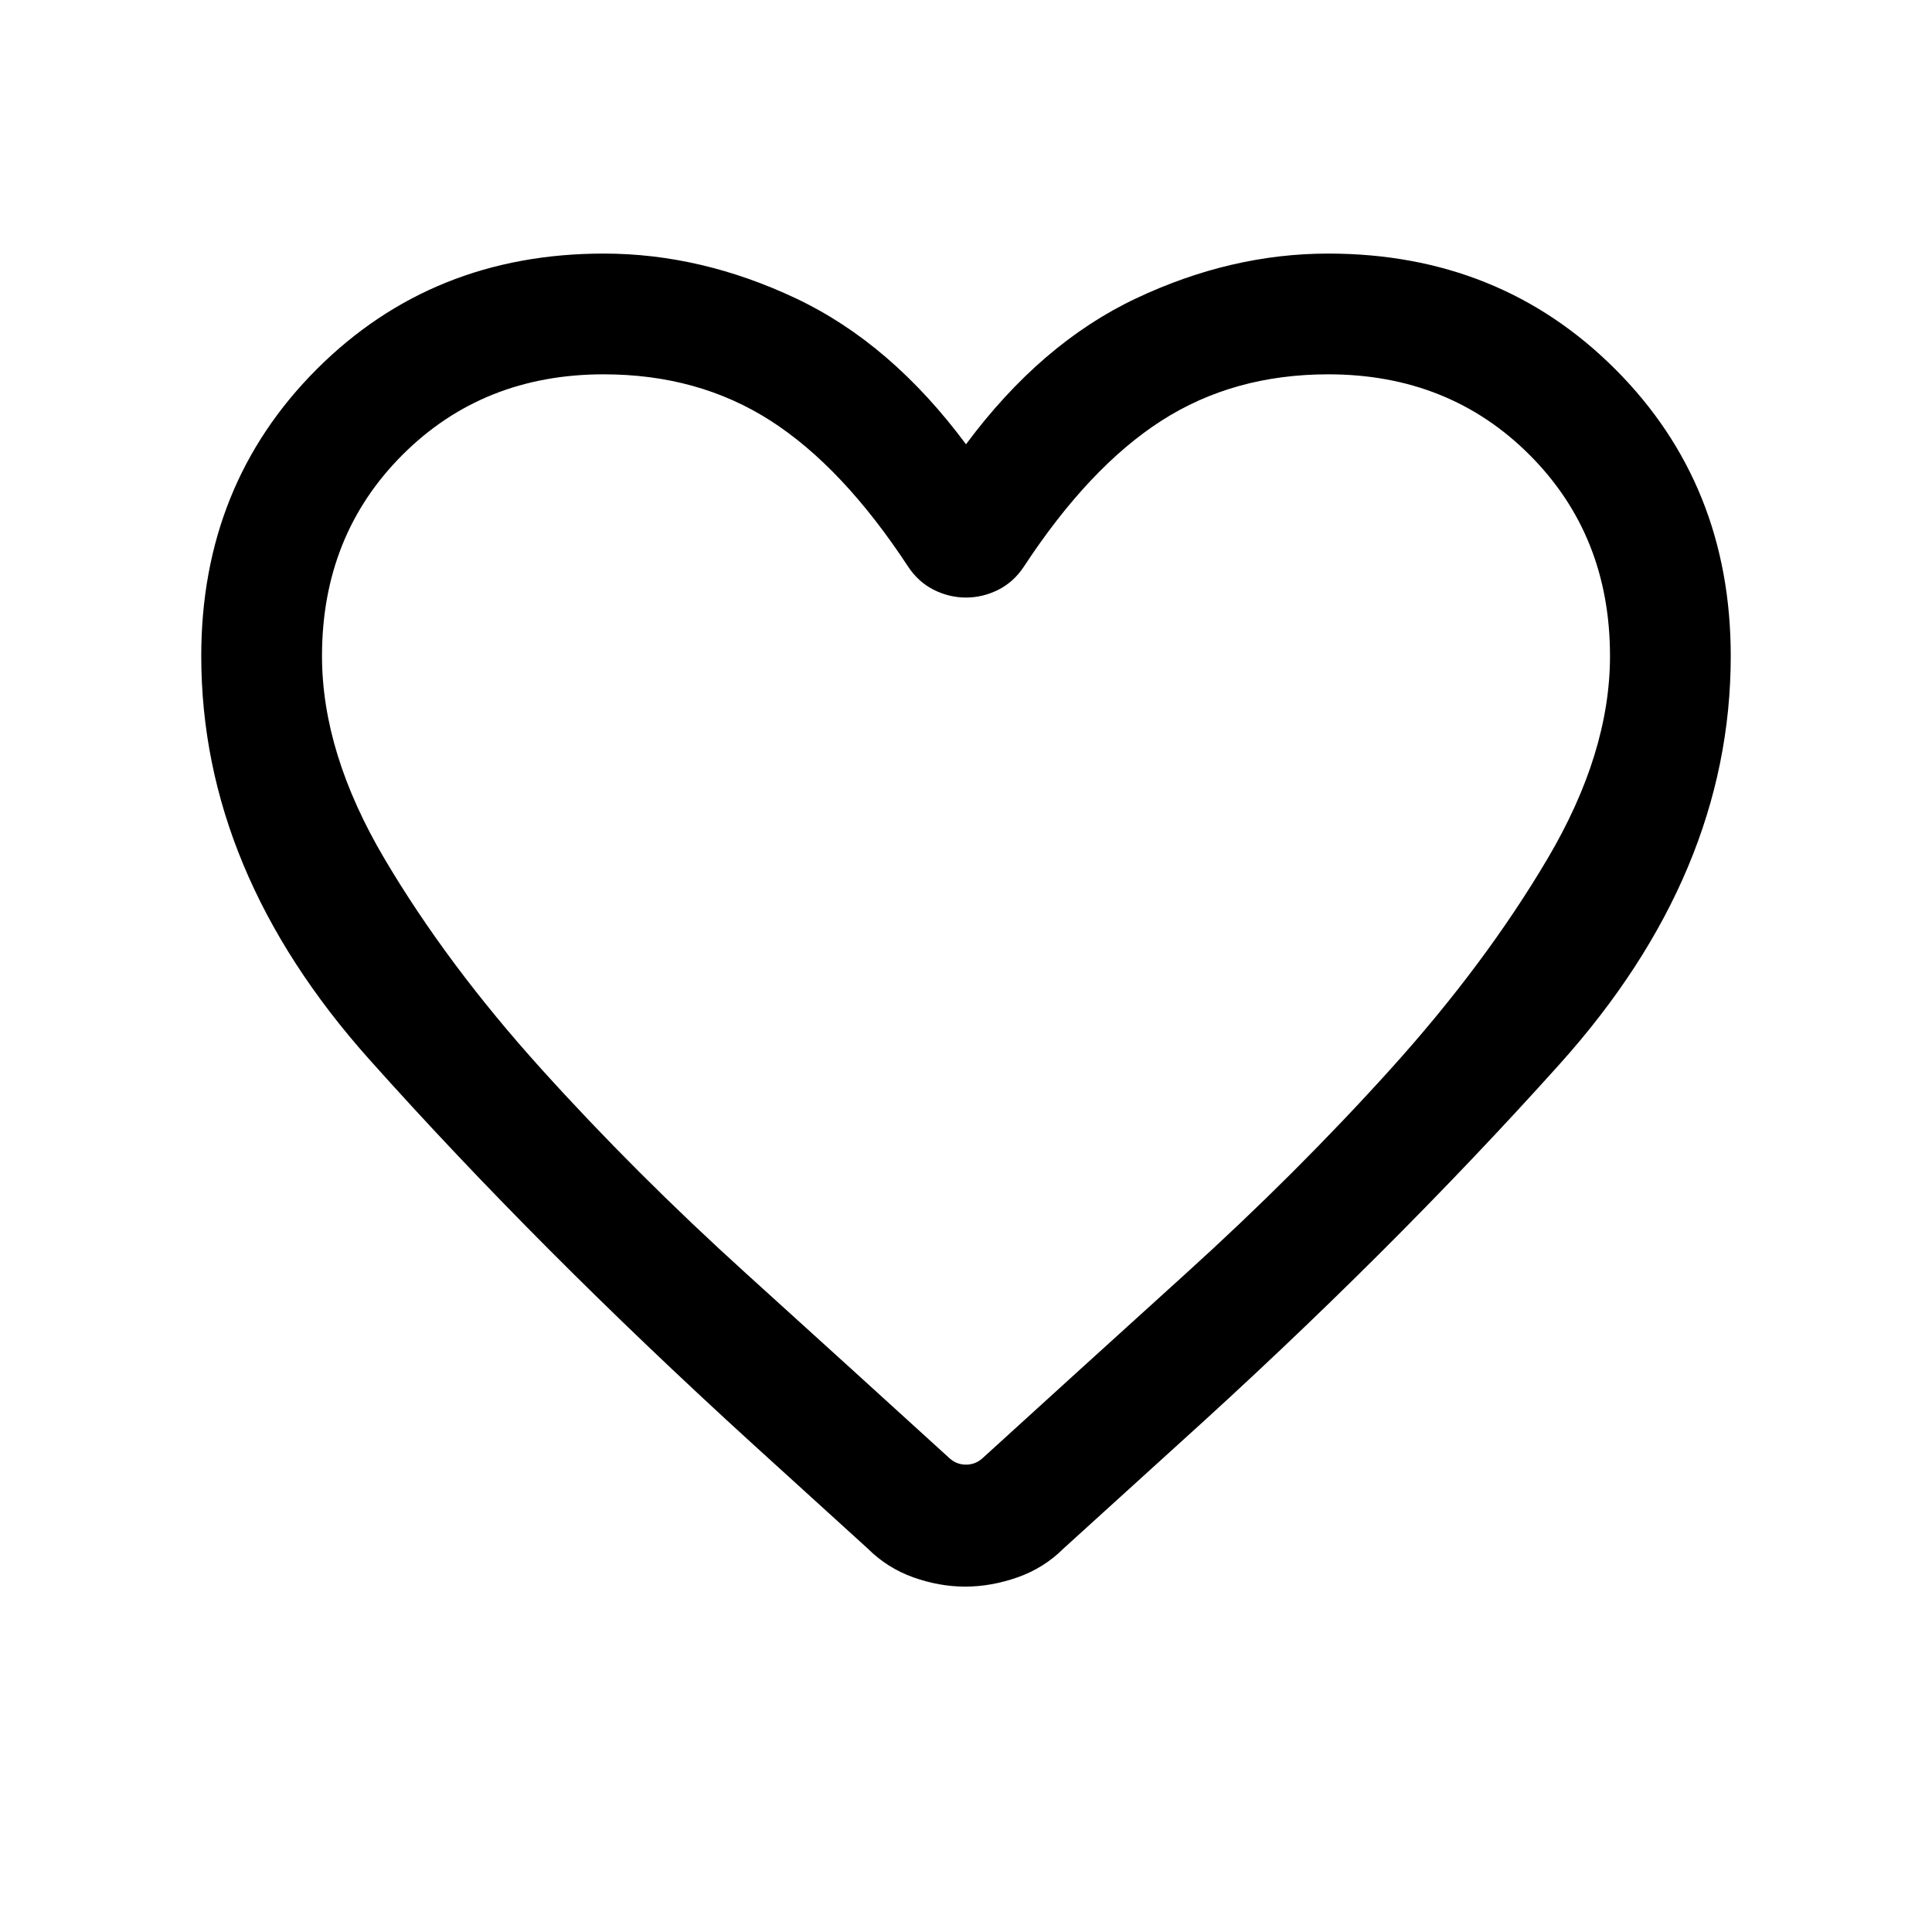
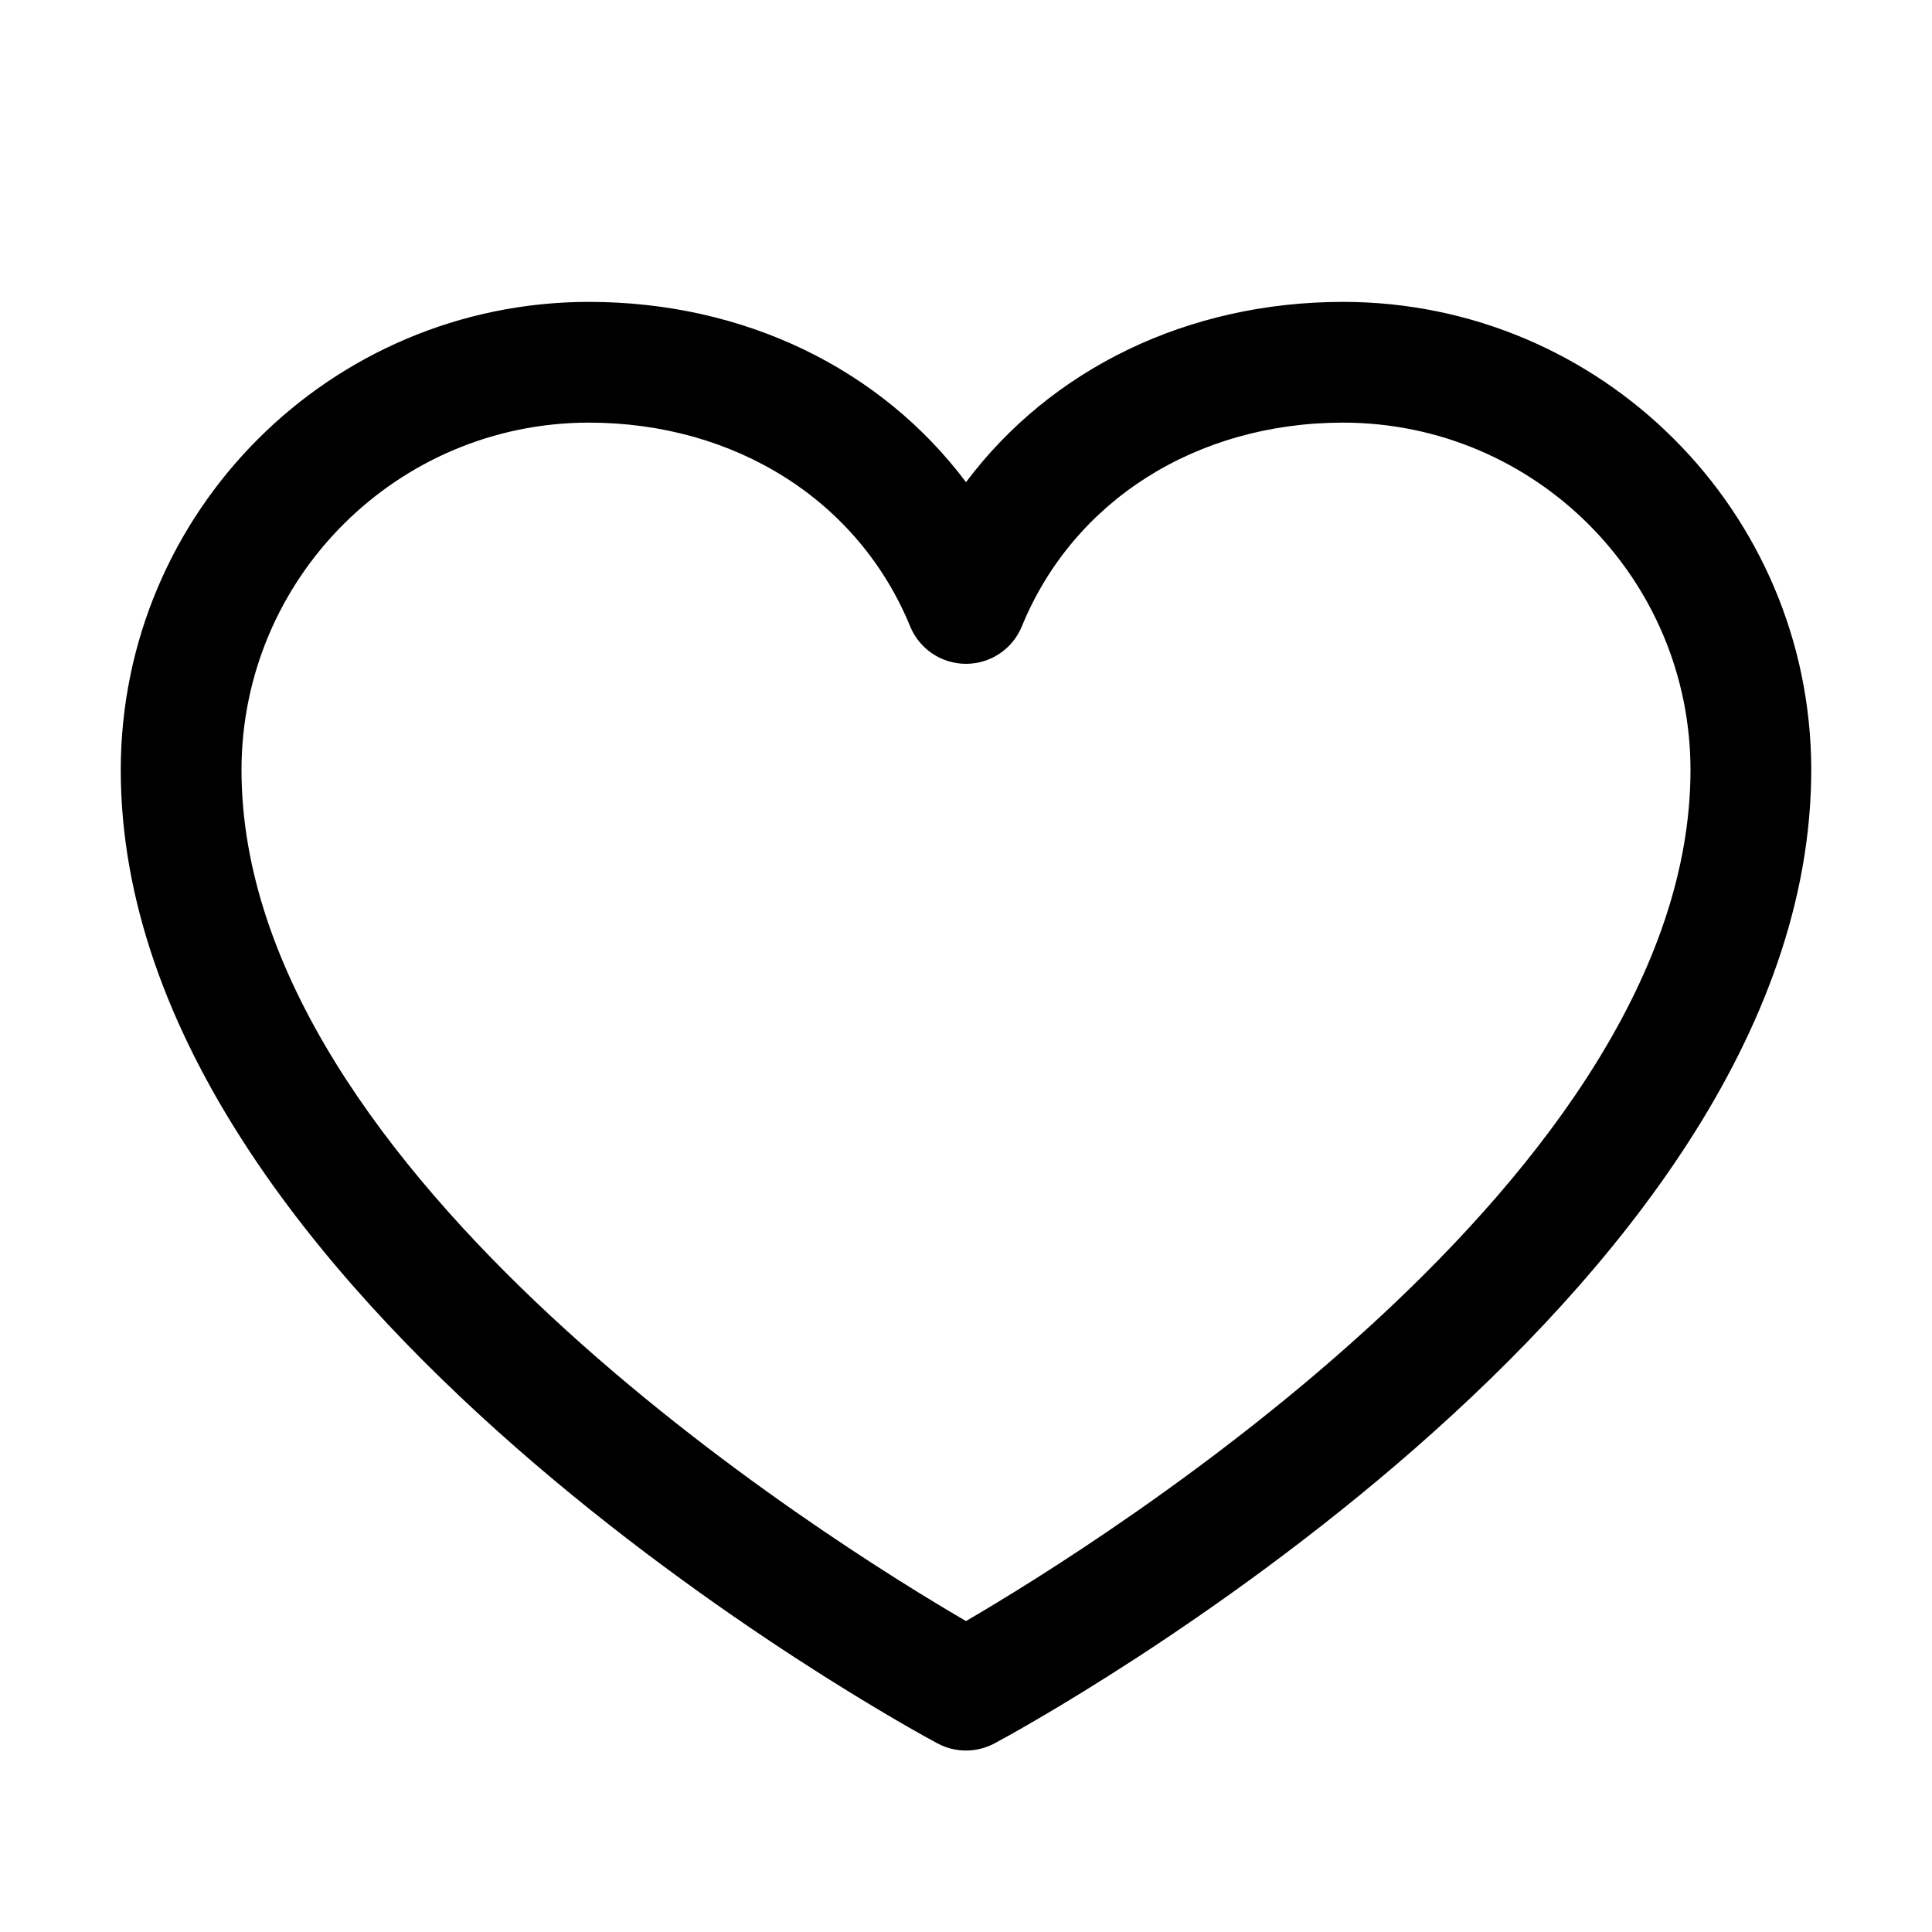
- <svg xmlns="http://www.w3.org/2000/svg" width="24" height="24" viewBox="0 -960 960 960">
-   <path d="M479.62-171.62q-12.85 0-25.81-4.61-12.96-4.62-22.81-14.46l-57.46-52.23q-106.38-97-189.96-190.58Q100-527.08 100-634q0-85.15 57.42-142.58Q214.85-834 300-834q48.38 0 95.58 22.31 47.19 22.31 84.42 72.46 37.23-50.15 84.42-72.46Q611.62-834 660-834q85.15 0 142.58 57.42Q860-719.15 860-634q0 108.08-85 202.73-85 94.65-189.54 188.96l-56.85 51.62q-9.84 9.84-22.99 14.46-13.16 4.61-26 4.61Zm-28.39-506.84q-32.46-49.46-68.35-72.5Q347-774 300-774q-60 0-100 40t-40 100q0 48.15 31.04 100.69t77.92 104.46q46.88 51.93 101.58 101.46 54.69 49.54 101.38 92.08 3.46 3.08 8.08 3.08t8.08-3.08q46.69-42.54 101.38-92.08 54.7-49.53 101.58-101.46 46.88-51.92 77.92-104.46Q800-585.85 800-634q0-60-40-100t-100-40q-47 0-82.88 23.04-35.89 23.04-68.35 72.5-5.08 7.69-12.77 11.54-7.69 3.84-16 3.84-8.31 0-16-3.84-7.69-3.85-12.77-11.54ZM480-502.54Z" />
+ <svg xmlns="http://www.w3.org/2000/svg" width="24" height="24" viewBox="0 0 256 256">
+   <path d="M178,40c-20.65,0-38.73,8.88-50,23.89C116.73,48.88,98.65,40,78,40a62.07,62.07,0,0,0-62,62c0,70,103.79,126.66,108.21,129a8,8,0,0,0,7.58,0C136.21,228.66,240,172,240,102A62.07,62.07,0,0,0,178,40ZM128,214.8C109.74,204.16,32,155.69,32,102A46.06,46.06,0,0,1,78,56c19.45,0,35.78,10.36,42.6,27a8,8,0,0,0,14.8,0c6.82-16.67,23.15-27,42.6-27a46.06,46.06,0,0,1,46,46C224,155.61,146.24,204.15,128,214.8Z" />
</svg>
